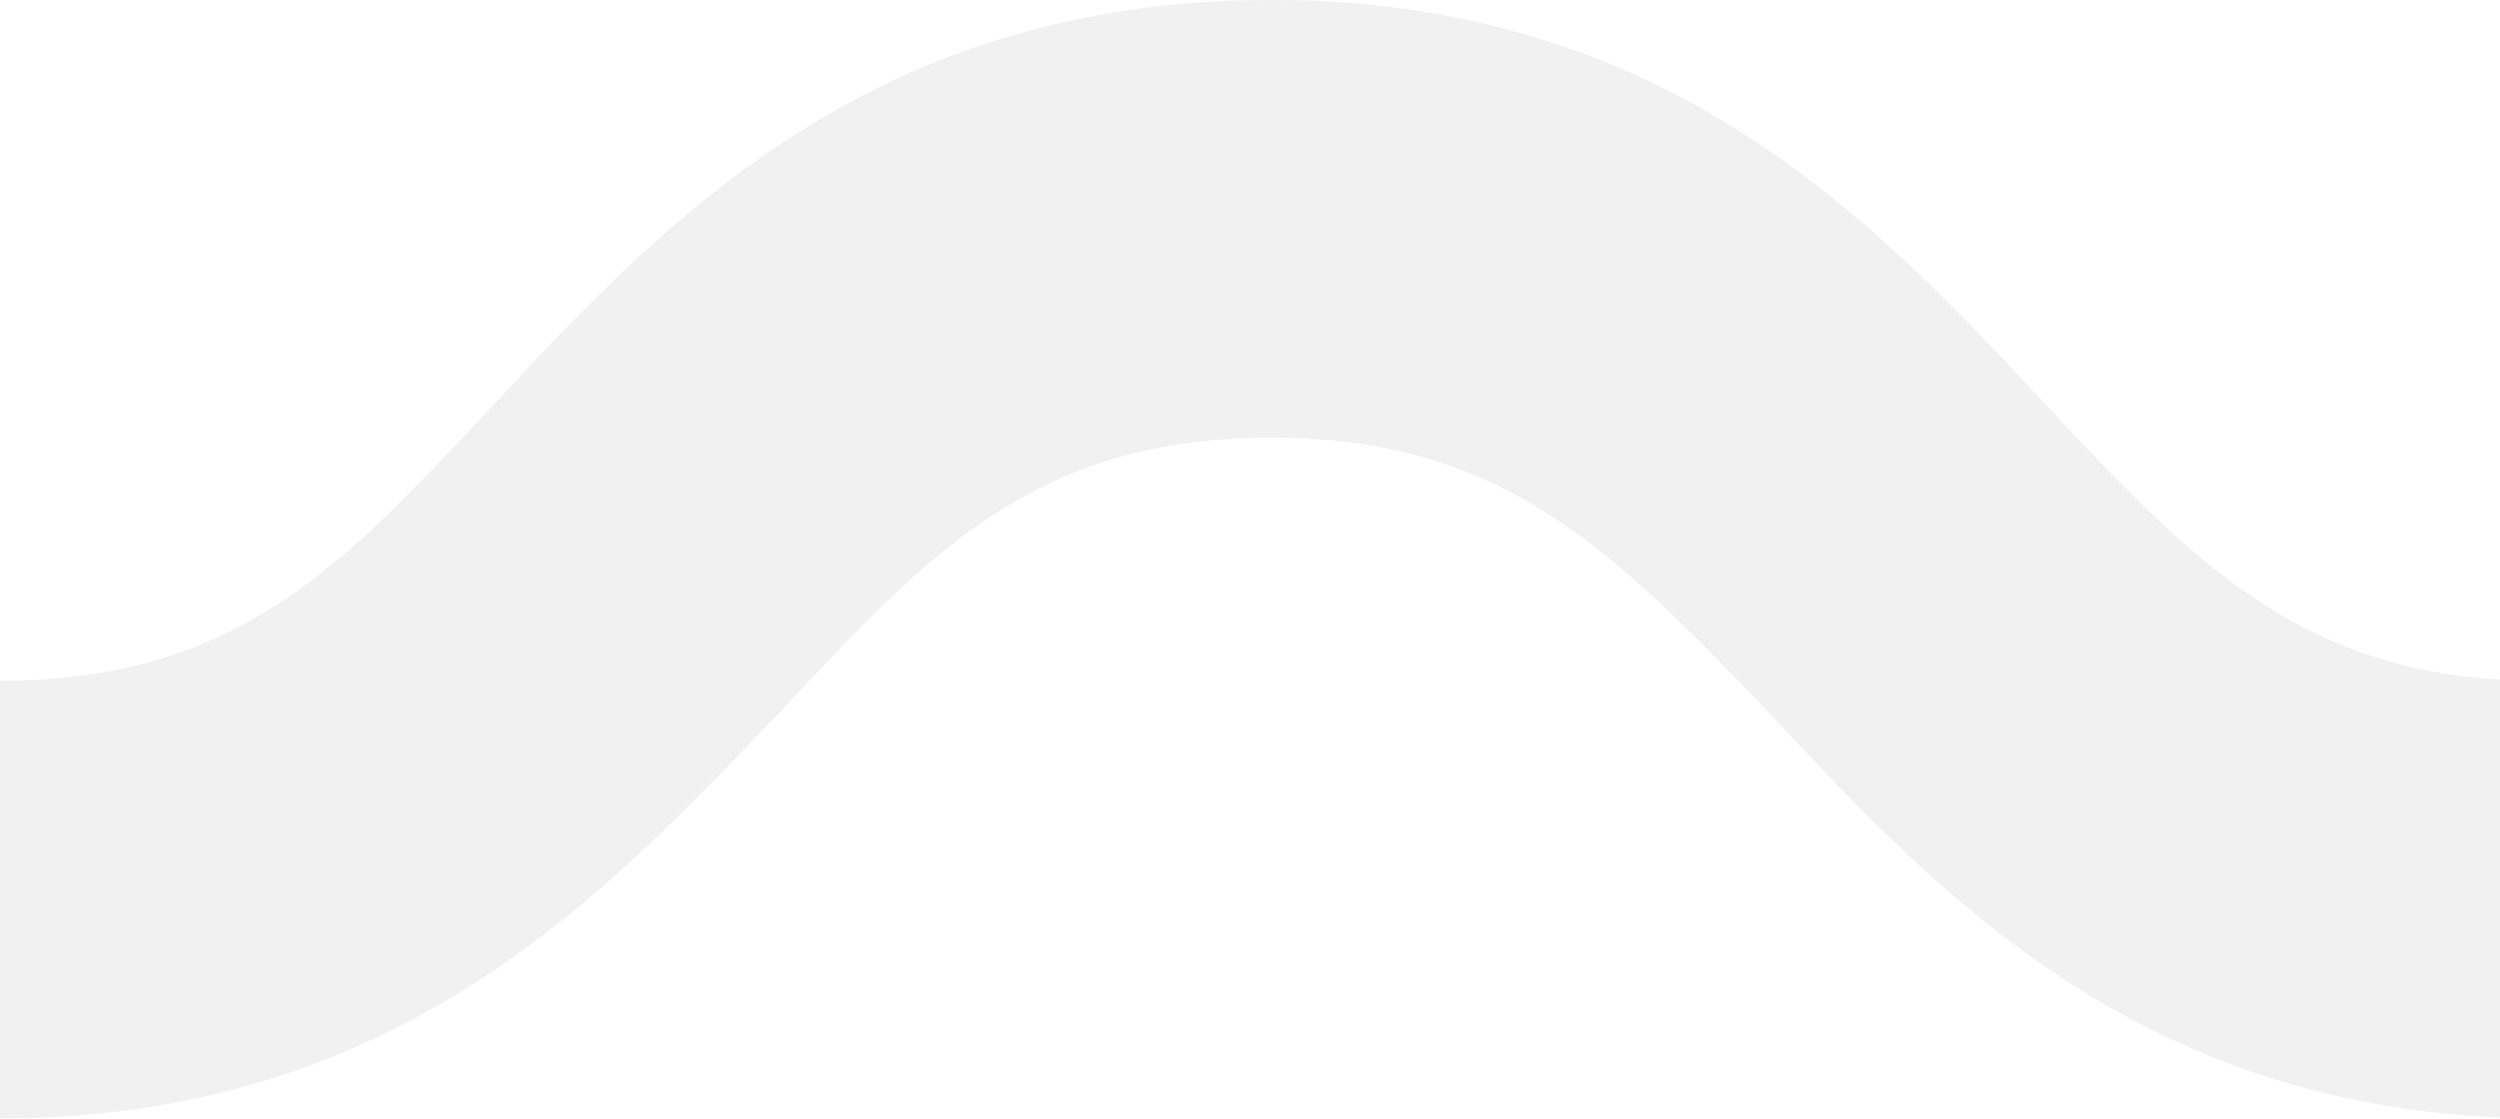
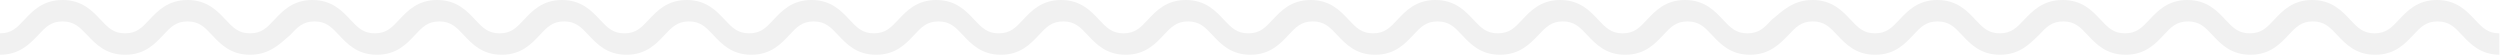
- <svg xmlns="http://www.w3.org/2000/svg" width="38" height="17">
-   <g>
-     <rect fill="none" id="canvas_background" height="19" width="40" y="-1" x="-1" />
-   </g>
-   <g>
-     <path id="svg_1" fill="#F1F1F1" d="m26.94,10.887c2.547,2.731 5.702,6.113 11.727,6.113l-0.067,-6.652c-3.558,0 -5.236,-1.774 -7.519,-4.213l-0.021,-0.022c-2.547,-2.731 -5.702,-6.113 -11.727,-6.113c-6.093,0 -9.247,3.382 -11.795,6.113l-0.02,0.022c-2.282,2.439 -3.894,4.213 -7.519,4.213l0,6.652c6.042,0 9.197,-3.4 11.815,-6.135c2.282,-2.439 3.893,-4.213 7.519,-4.213c3.528,0 5.208,1.744 7.526,4.151l0.059,0.062l0.021,0.022z" />
-   </g>
+ <svg xmlns="http://www.w3.org/2000/svg" viewBox="0 0 1050 23" fill="none">
+   <path d="M1050 23C1041.78 23 1037.49 18.4 1034.02 14.7C1030.92 11.4 1028.63 9 1023.8 9C1018.87 9 1016.67 11.4 1013.57 14.7C1010.1 18.4 1005.81 23 997.591 23C989.374 23 985.083 18.4 981.613 14.7C978.509 11.4 976.226 9 971.387 9C966.548 9 964.265 11.4 961.161 14.7C957.691 18.4 953.4 23 945.183 23C936.965 23 932.674 18.4 929.204 14.7C926.1 11.4 923.817 9 918.978 9C914.048 9 911.857 11.4 908.752 14.7C905.283 18.4 900.991 23 892.774 23C884.557 23 880.265 18.4 876.796 14.7C873.691 11.4 871.409 9 866.57 9C861.639 9 859.448 11.4 856.344 14.7C852.509 18.4 848.217 23 840 23C831.783 23 827.491 18.4 824.022 14.7C820.917 11.4 818.635 9 813.796 9C808.865 9 806.674 11.4 803.57 14.7C800.1 18.4 795.809 23 787.591 23C779.374 23 775.083 18.4 771.613 14.7C768.509 11.4 766.226 9 761.387 9C756.457 9 754.265 11.4 751.161 14.7C747.509 18.4 743.217 23 735 23C726.783 23 722.491 18.4 719.022 14.7C715.917 11.4 713.635 9 708.796 9C703.865 9 701.674 11.4 698.57 14.7C695.1 18.4 690.809 23 682.591 23C674.374 23 670.083 18.4 666.613 14.7C663.509 11.4 661.226 9 656.387 9C651.548 9 649.265 11.4 646.161 14.7C642.6 18.4 638.217 23 630 23C621.783 23 617.491 18.4 614.022 14.7C610.917 11.4 608.635 9 603.796 9C598.865 9 596.674 11.4 593.57 14.7C590.1 18.4 585.809 23 577.591 23C569.374 23 565.083 18.4 561.613 14.7C558.509 11.4 556.226 9 551.387 9C546.457 9 544.265 11.4 541.161 14.7C537.691 18.4 533.4 23 525.183 23C516.965 23 512.674 18.4 509.204 14.7C506.1 11.4 503.817 9 498.978 9C494.139 9 491.857 11.4 488.752 14.7C485.283 18.4 480.991 23 472.774 23C464.557 23 460.265 18.4 456.796 14.7C453.691 11.4 451.409 9 446.57 9C441.639 9 439.448 11.4 436.343 14.7C432.874 18.4 428.583 23 420.365 23C412.148 23 407.857 18.4 404.387 14.7C401.283 11.4 399 9 394.161 9C389.23 9 387.039 11.4 383.935 14.7C380.465 18.4 376.174 23 367.957 23C359.739 23 355.448 18.4 351.978 14.7C348.874 11.4 346.591 9 341.752 9C336.822 9 334.63 11.4 331.526 14.7C328.057 18.4 323.765 23 315.548 23C307.33 23 303.039 18.4 299.57 14.7C296.465 11.4 294.183 9 289.343 9C284.504 9 282.222 11.4 279.117 14.7C275.648 18.4 271.357 23 263.139 23C254.922 23 250.63 18.4 247.161 14.7C244.057 11.4 241.774 9 236.935 9C232.004 9 229.813 11.4 226.709 14.7C223.239 18.4 218.948 23 210.73 23C202.513 23 198.222 18.4 194.752 14.7C191.648 11.4 189.365 9 184.526 9C179.596 9 177.404 11.4 174.3 14.7C170.83 18.4 166.539 23 158.322 23C150.104 23 145.813 18.4 142.343 14.7C139.239 11.4 136.957 9 132.117 9C127.187 9 124.996 11.4 121.891 14.7C117.6 18.4 113.217 23 105 23C96.783 23 92.491 18.4 89.022 14.7C85.917 11.4 83.635 9 78.796 9C73.865 9 71.674 11.4 68.57 14.7C65.1 18.4 60.809 23 52.591 23C44.374 23 40.083 18.4 36.613 14.7C33.417 11.4 31.135 9 26.296 9C21.365 9 19.174 11.4 16.07 14.7C12.509 18.4 8.217 23 0 23V14C4.93 14 7.122 11.6 10.226 8.3C13.696 4.6 17.987 0 26.296 0C34.513 0 38.804 4.6 42.274 8.3C45.378 11.6 47.661 14 52.5 14C57.43 14 59.622 11.6 62.726 8.3C66.196 4.6 70.578 0 78.796 0C87.013 0 91.304 4.6 94.774 8.3C97.878 11.6 100.161 14 105 14C109.93 14 112.122 11.6 115.226 8.3C118.696 4.6 122.987 0 131.204 0C139.422 0 143.713 4.6 147.183 8.3C150.287 11.6 152.57 14 157.409 14C162.339 14 164.53 11.6 167.635 8.3C171.104 4.6 175.396 0 183.613 0C191.83 0 196.122 4.6 199.591 8.3C202.696 11.6 204.978 14 209.817 14C214.748 14 216.939 11.6 220.043 8.3C223.513 4.6 227.804 0 236.022 0C244.239 0 248.53 4.6 252 8.3C255.104 11.6 257.387 14 262.226 14C267.157 14 269.348 11.6 272.452 8.3C275.922 4.6 280.213 0 288.43 0C296.648 0 300.939 4.6 304.409 8.3C307.513 11.6 309.796 14 314.635 14C319.565 14 321.757 11.6 324.861 8.3C328.33 4.6 332.622 0 340.839 0C349.057 0 353.348 4.6 356.817 8.3C359.922 11.6 362.204 14 367.043 14C371.883 14 374.165 11.6 377.27 8.3C380.739 4.6 385.03 0 393.248 0C401.465 0 405.757 4.6 409.226 8.3C412.33 11.6 414.613 14 419.452 14C424.383 14 426.574 11.6 429.678 8.3C433.148 4.6 437.439 0 445.657 0C453.874 0 458.165 4.6 461.635 8.3C464.739 11.6 467.022 14 471.861 14C476.791 14 478.983 11.6 482.087 8.3C485.557 4.6 489.848 0 498.065 0C506.283 0 510.574 4.6 514.044 8.3C517.148 11.6 519.43 14 524.27 14C529.2 14 531.391 11.6 534.496 8.3C537.965 4.6 542.257 0 550.474 0C558.691 0 562.983 4.6 566.452 8.3C569.557 11.6 571.839 14 576.678 14C581.609 14 583.8 11.6 586.904 8.3C590.374 4.6 594.665 0 602.883 0C611.1 0 615.391 4.6 618.861 8.3C621.965 11.6 624.248 14 629.087 14C634.017 14 636.209 11.6 639.313 8.3C642.783 4.6 647.074 0 655.291 0C663.509 0 667.8 4.6 671.27 8.3C674.374 11.6 676.657 14 681.496 14C686.426 14 688.617 11.6 691.722 8.3C695.191 4.6 699.483 0 707.7 0C715.917 0 720.209 4.6 723.678 8.3C726.783 11.6 729.065 14 733.904 14C738.835 14 741.026 11.6 744.13 8.3C748.696 4.6 752.987 0 761.296 0C769.513 0 773.804 4.6 777.274 8.3C780.378 11.6 782.661 14 787.5 14C792.339 14 794.622 11.6 797.726 8.3C801.196 4.6 805.487 0 813.704 0C821.922 0 826.213 4.6 829.683 8.3C832.787 11.6 835.07 14 839.909 14C844.748 14 847.03 11.6 850.135 8.3C853.696 4.6 857.987 0 866.296 0C874.604 0 878.804 4.6 882.274 8.3C885.378 11.6 887.661 14 892.5 14C897.339 14 899.622 11.6 902.726 8.3C906.196 4.6 910.487 0 918.704 0C926.922 0 931.213 4.6 934.683 8.3C937.787 11.6 940.07 14 944.909 14C949.839 14 952.03 11.6 955.135 8.3C958.604 4.6 962.896 0 971.113 0C979.33 0 983.622 4.6 987.091 8.3C990.196 11.6 992.478 14 997.317 14C1002.16 14 1004.44 11.6 1007.54 8.3C1011.01 4.6 1015.3 0 1023.52 0C1031.74 0 1036.03 4.6 1039.5 8.3C1042.6 11.6 1044.89 14 1049.73 14V23H1050Z" fill="#F1F1F1" />
</svg>
